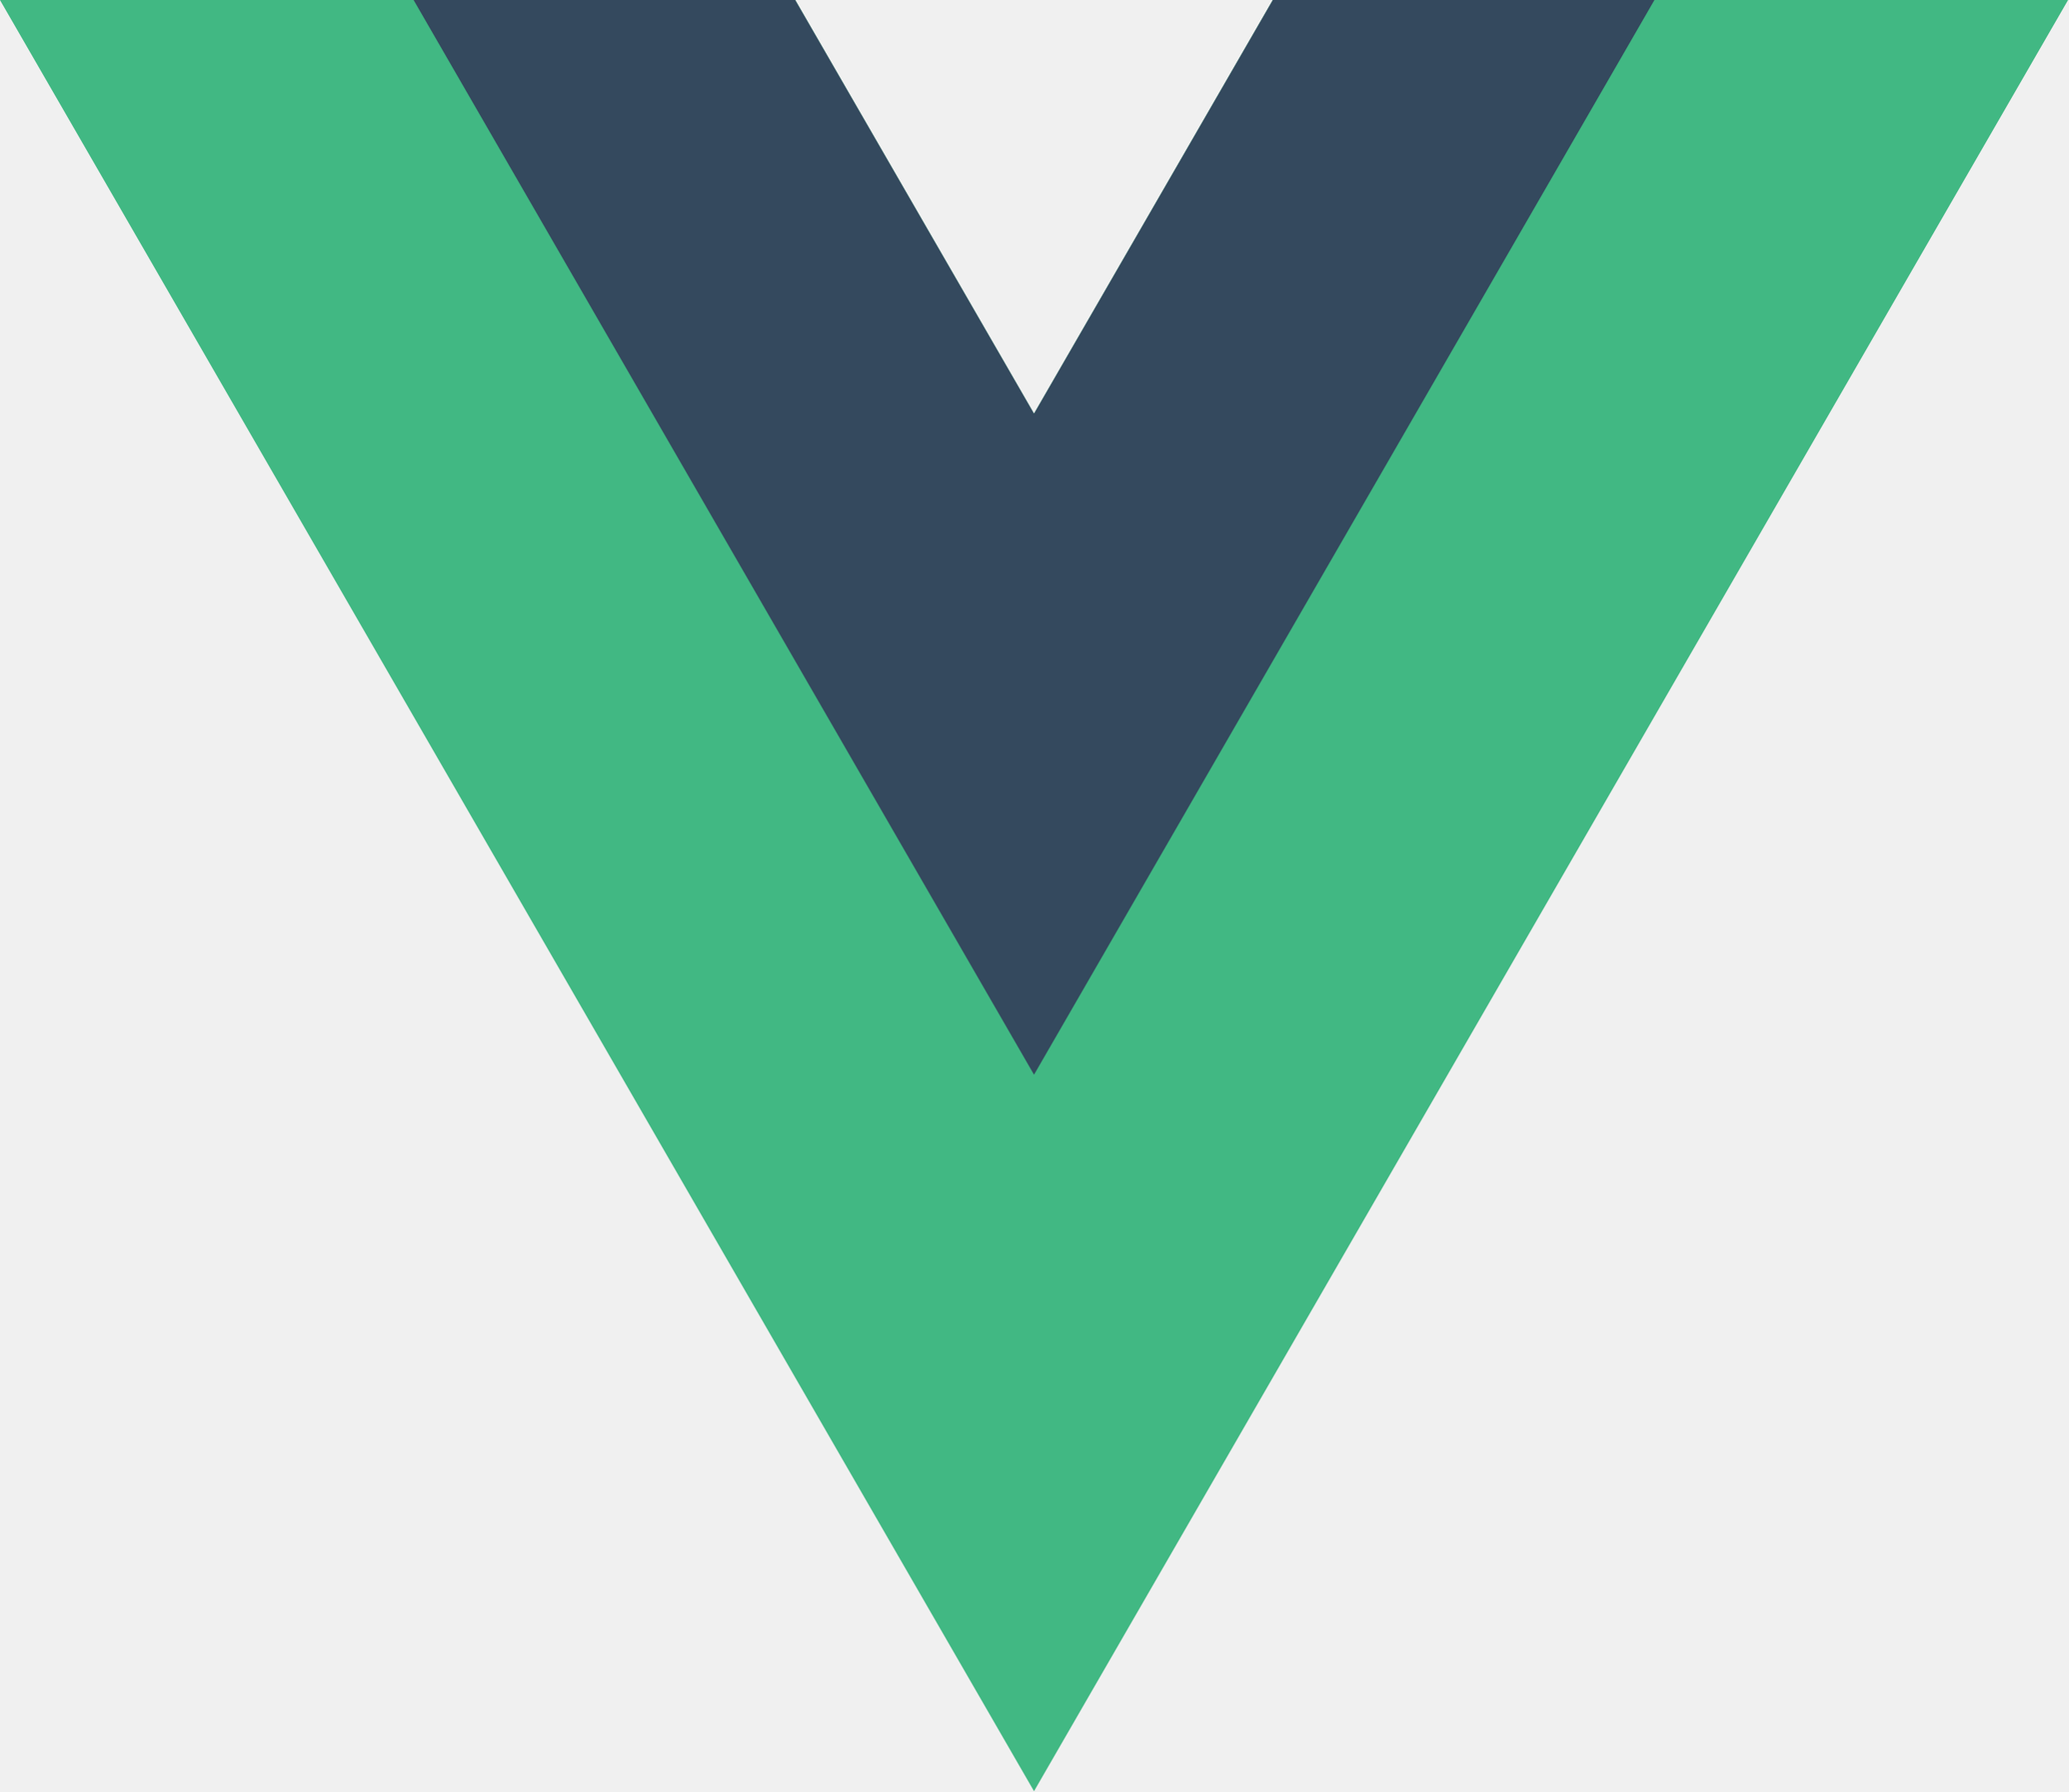
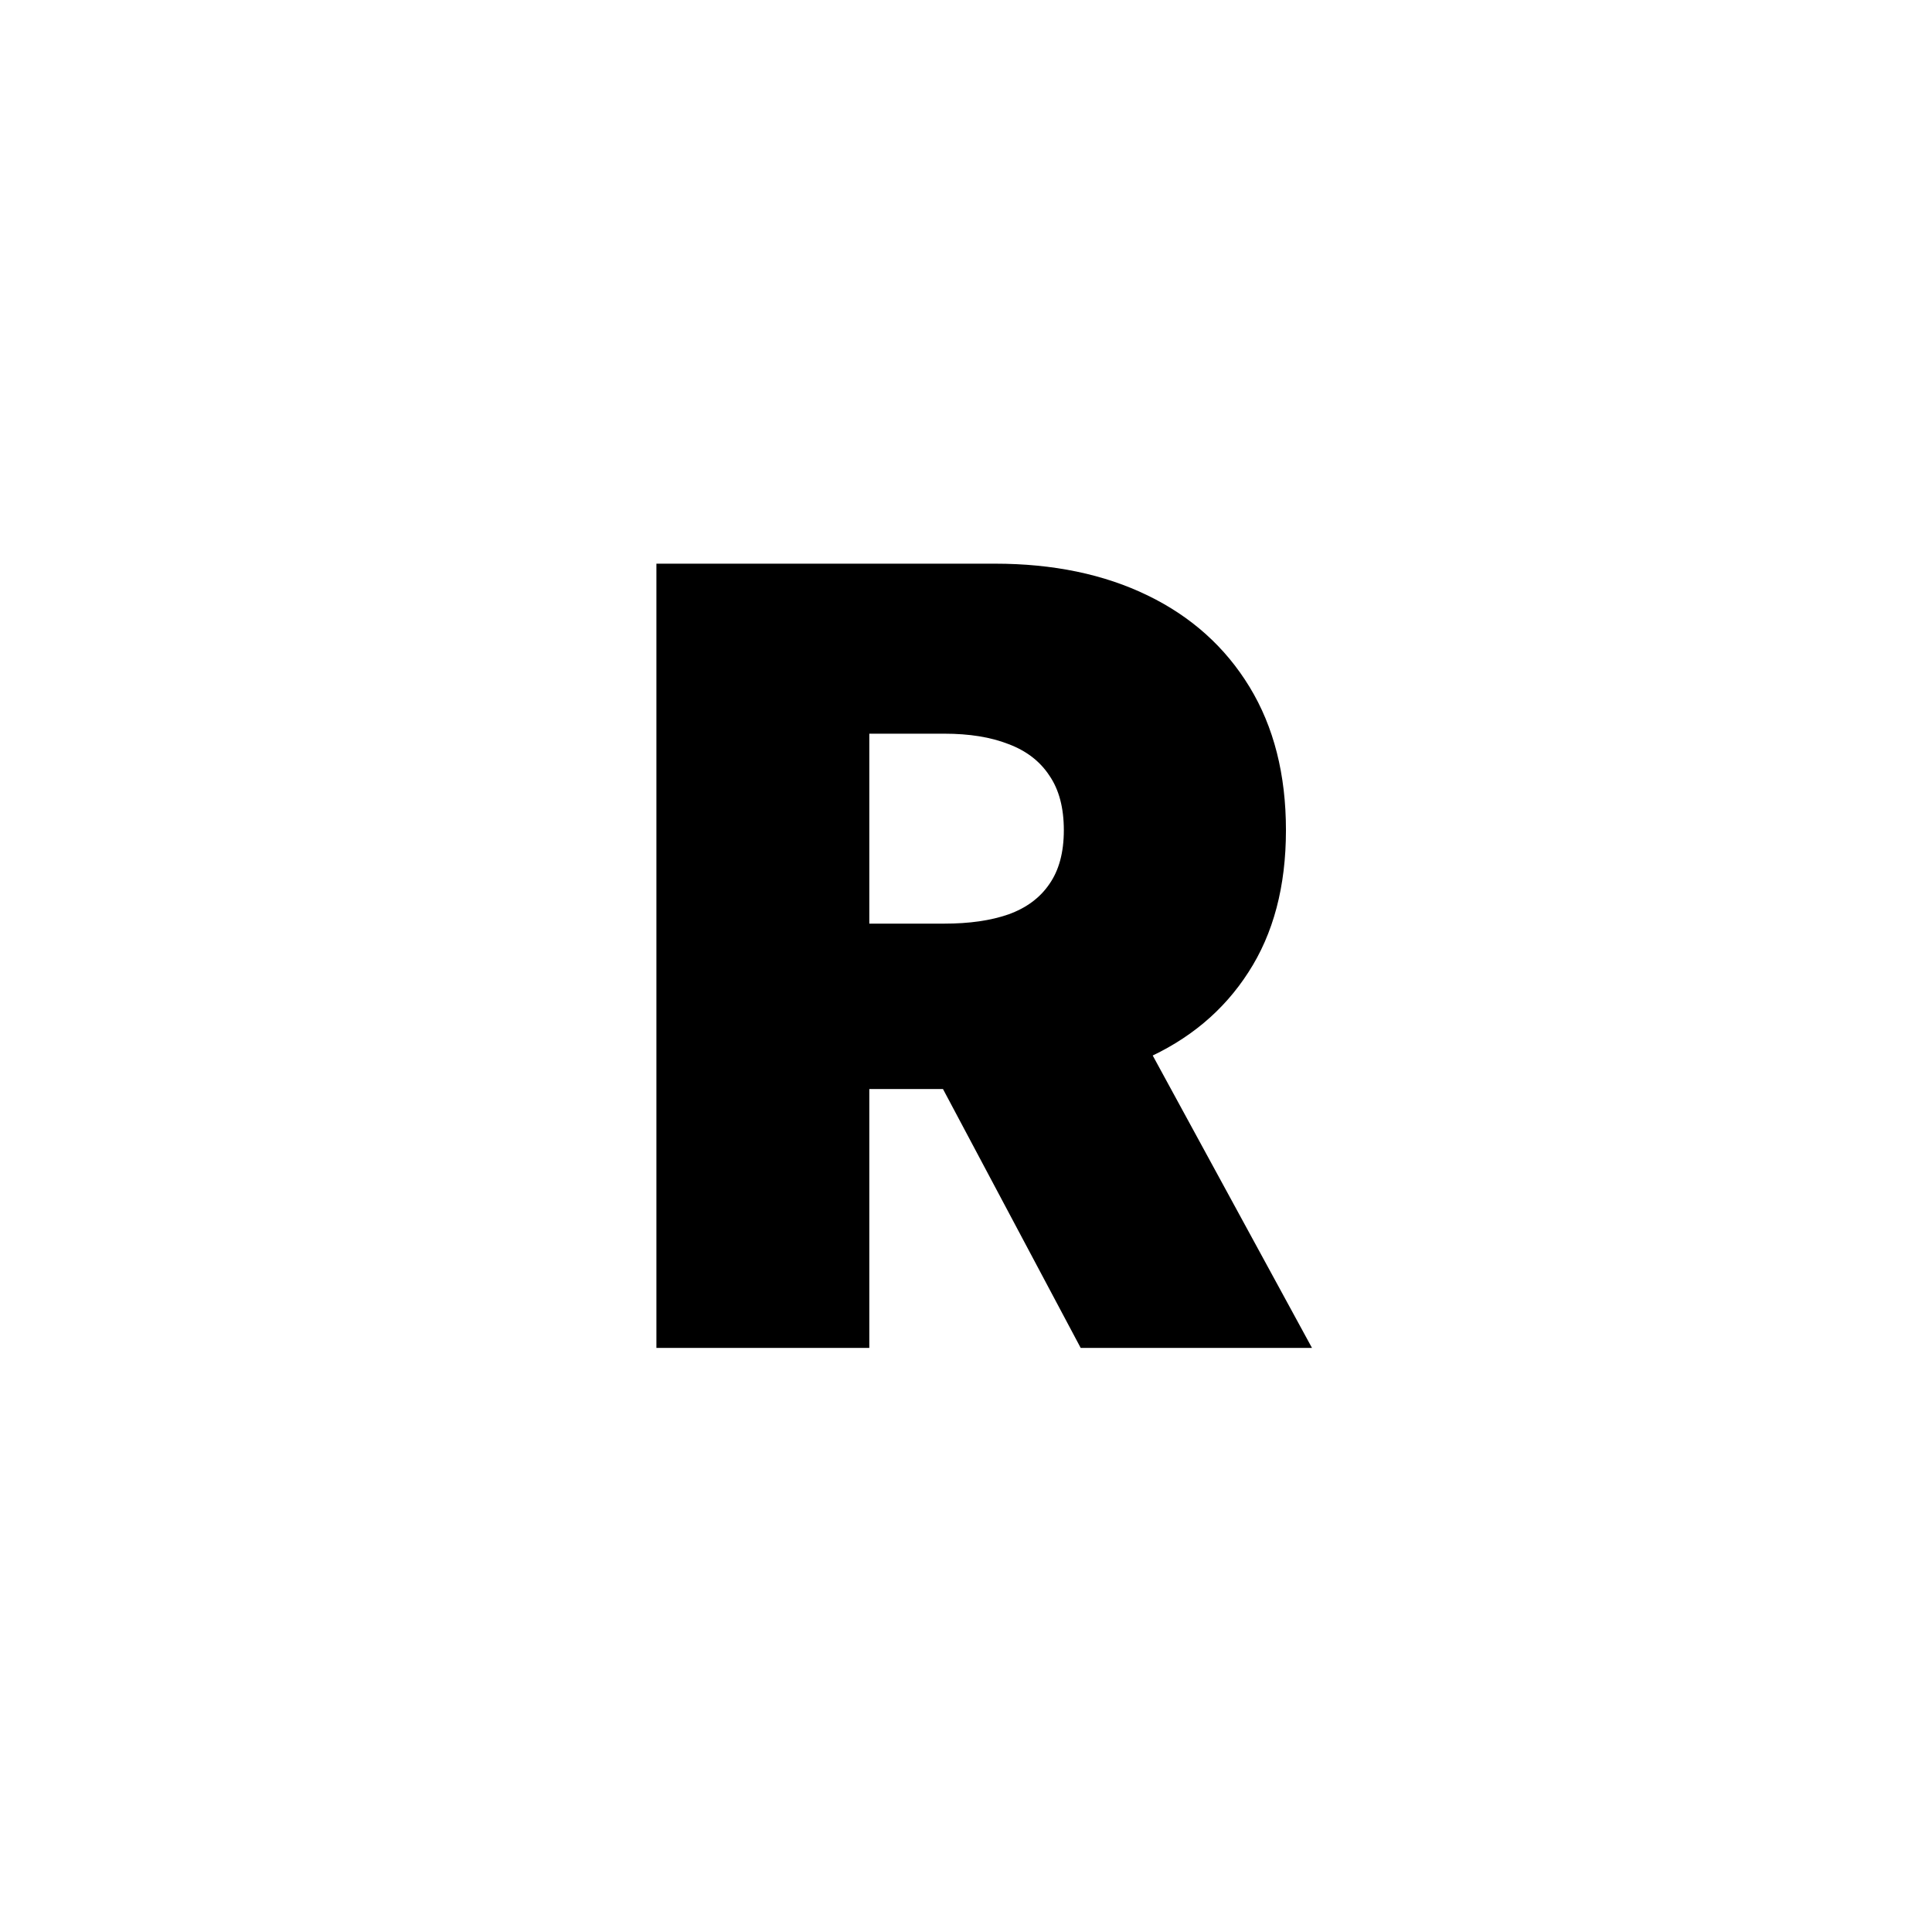
- <svg xmlns="http://www.w3.org/2000/svg" viewBox="0 0 261.76 226.69">
-   <path d="M161.096.001l-30.225 52.351L100.647.001H-.005l130.877 226.688L261.749.001z" fill="#41b883" />
-   <path d="M161.096.001l-30.225 52.351L100.647.001H52.346l78.526 136.01L209.398.001z" fill="#34495e" />
+ <svg xmlns="http://www.w3.org/2000/svg" width="86" height="86" viewBox="0 0 86 86" fill="none">
+   <rect width="86" height="86" fill="white" />
+   <path d="M29.219 60V25.091H44.287C46.878 25.091 49.145 25.562 51.088 26.506C53.031 27.449 54.543 28.807 55.622 30.579C56.702 32.352 57.242 34.477 57.242 36.955C57.242 39.455 56.685 41.562 55.571 43.278C54.469 44.994 52.918 46.29 50.918 47.165C48.929 48.04 46.605 48.477 43.946 48.477H34.946V41.114H42.037C43.151 41.114 44.099 40.977 44.883 40.705C45.679 40.42 46.287 39.972 46.707 39.358C47.139 38.744 47.355 37.943 47.355 36.955C47.355 35.955 47.139 35.142 46.707 34.517C46.287 33.881 45.679 33.415 44.883 33.119C44.099 32.812 43.151 32.659 42.037 32.659H38.696V60H29.219ZM49.673 43.977L58.401 60H48.105L39.582 43.977H49.673Z" fill="black" />
</svg>
